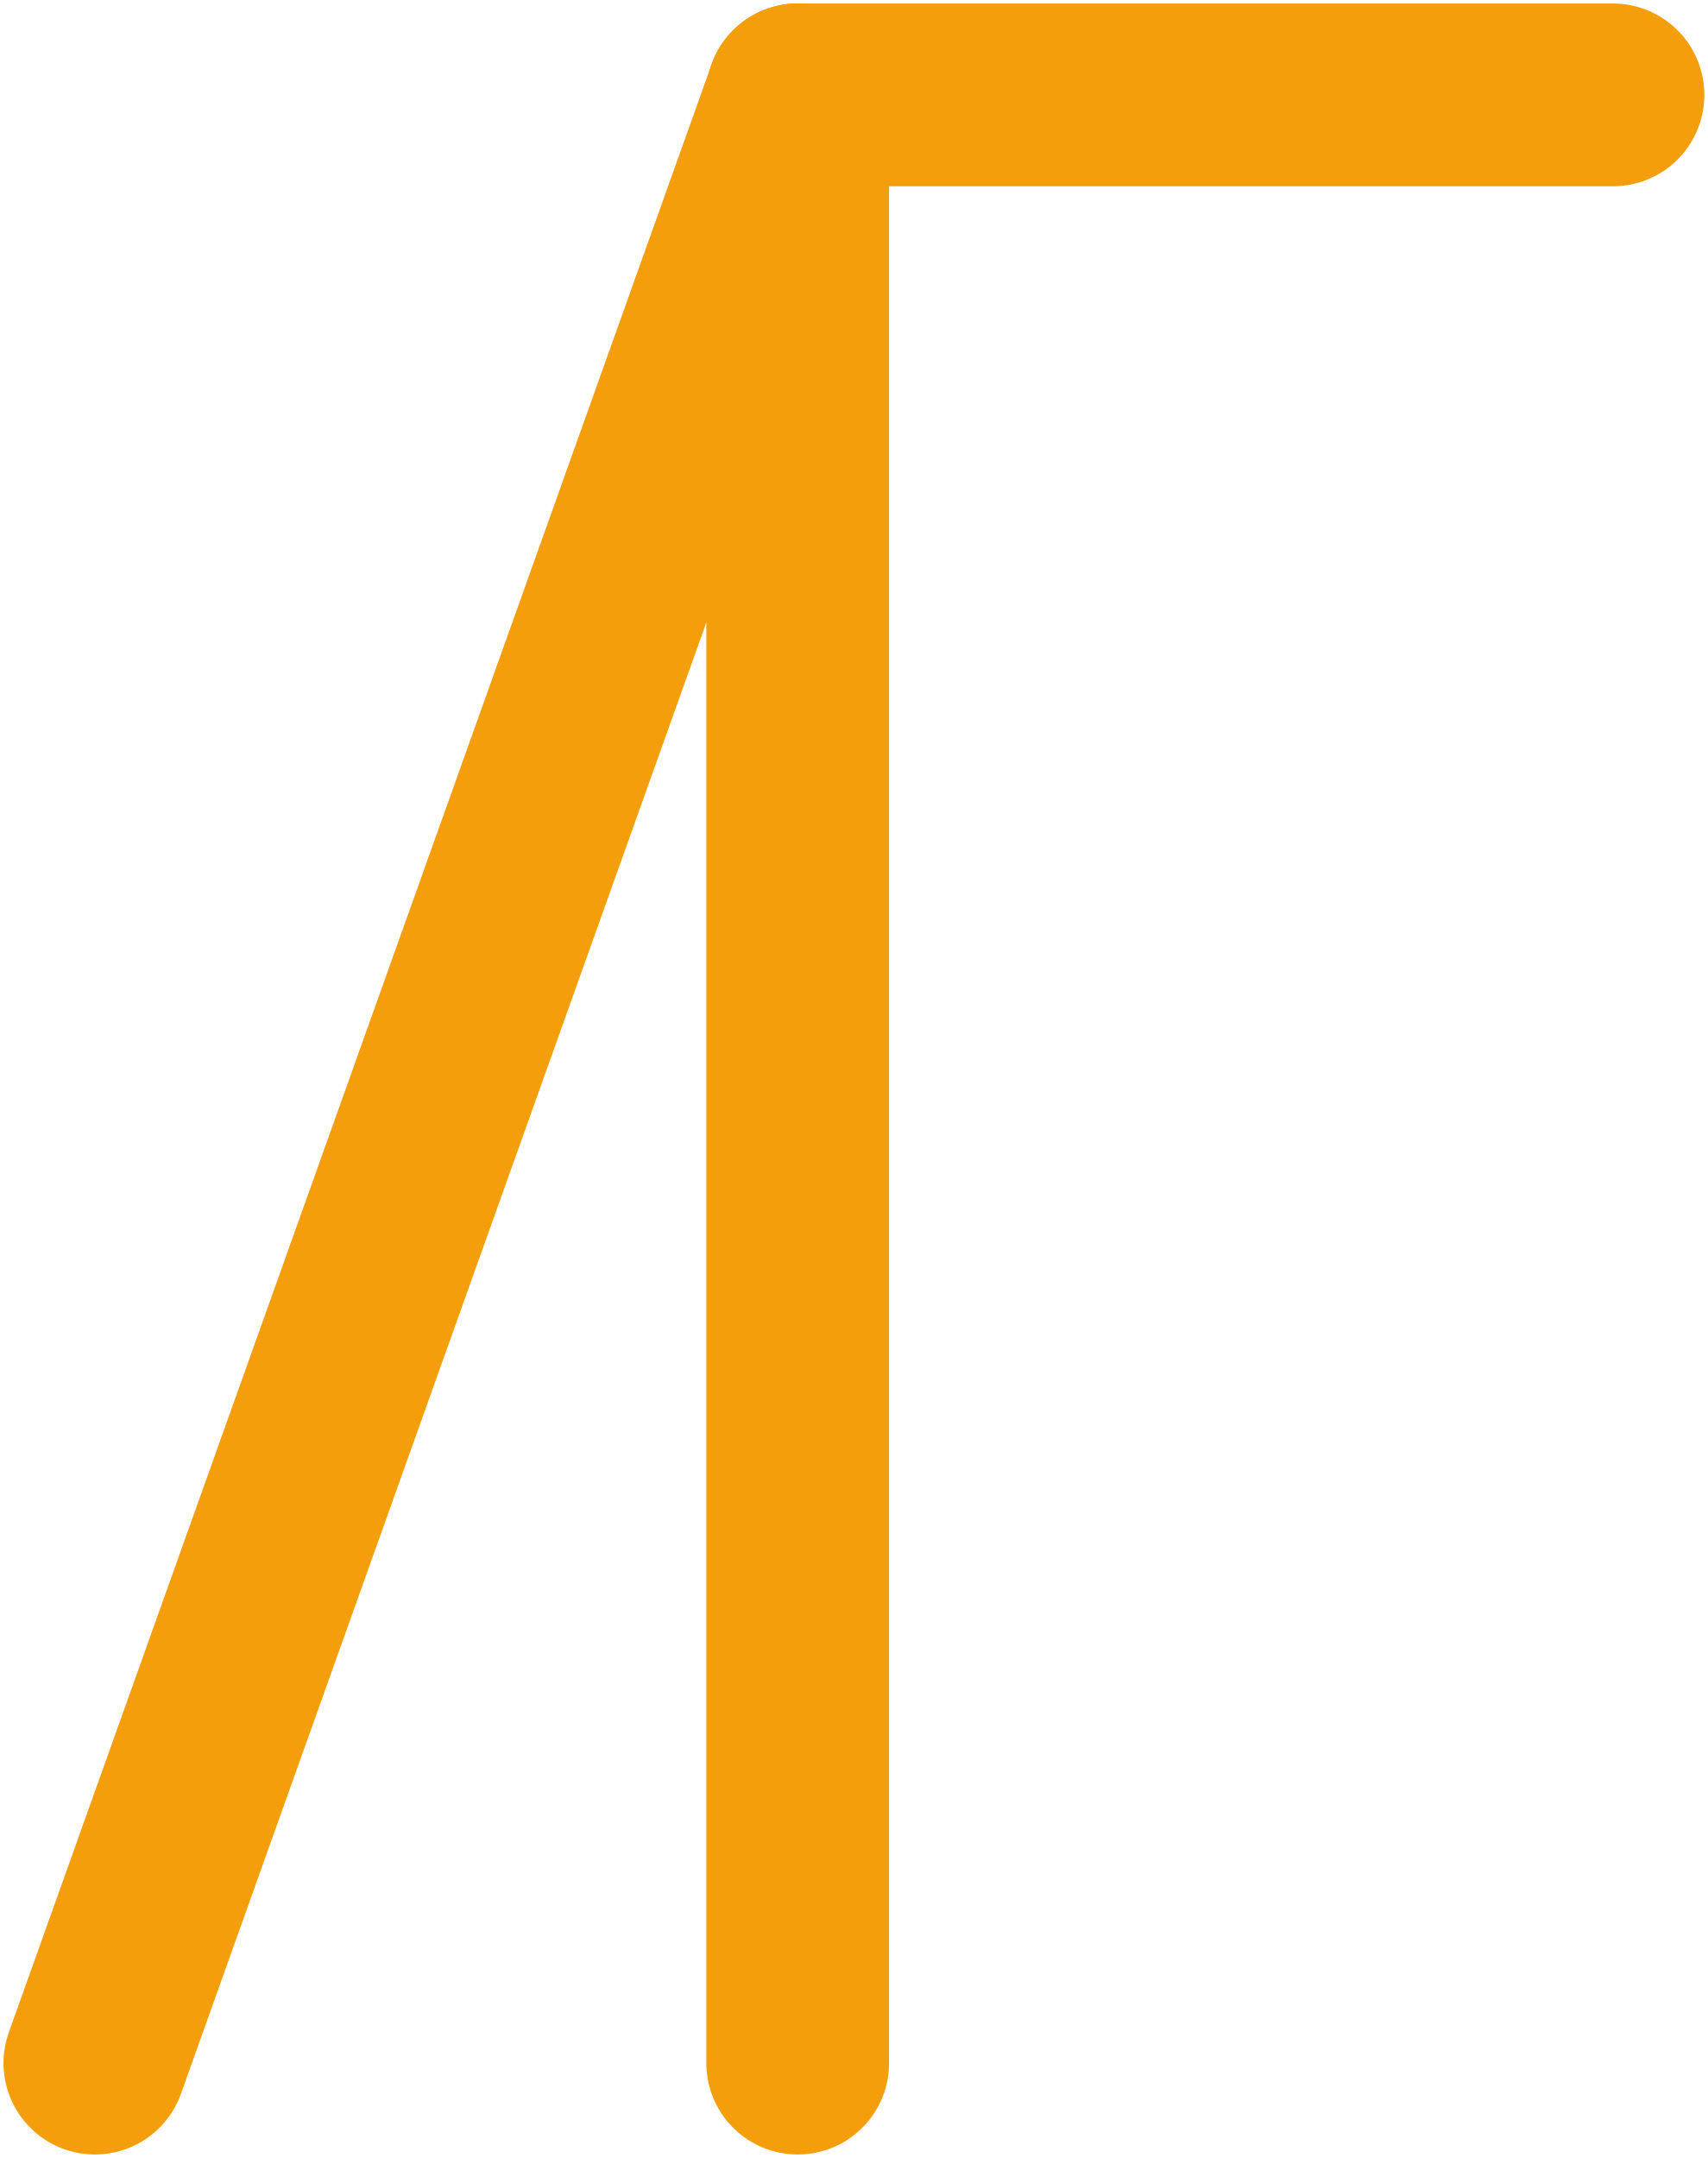
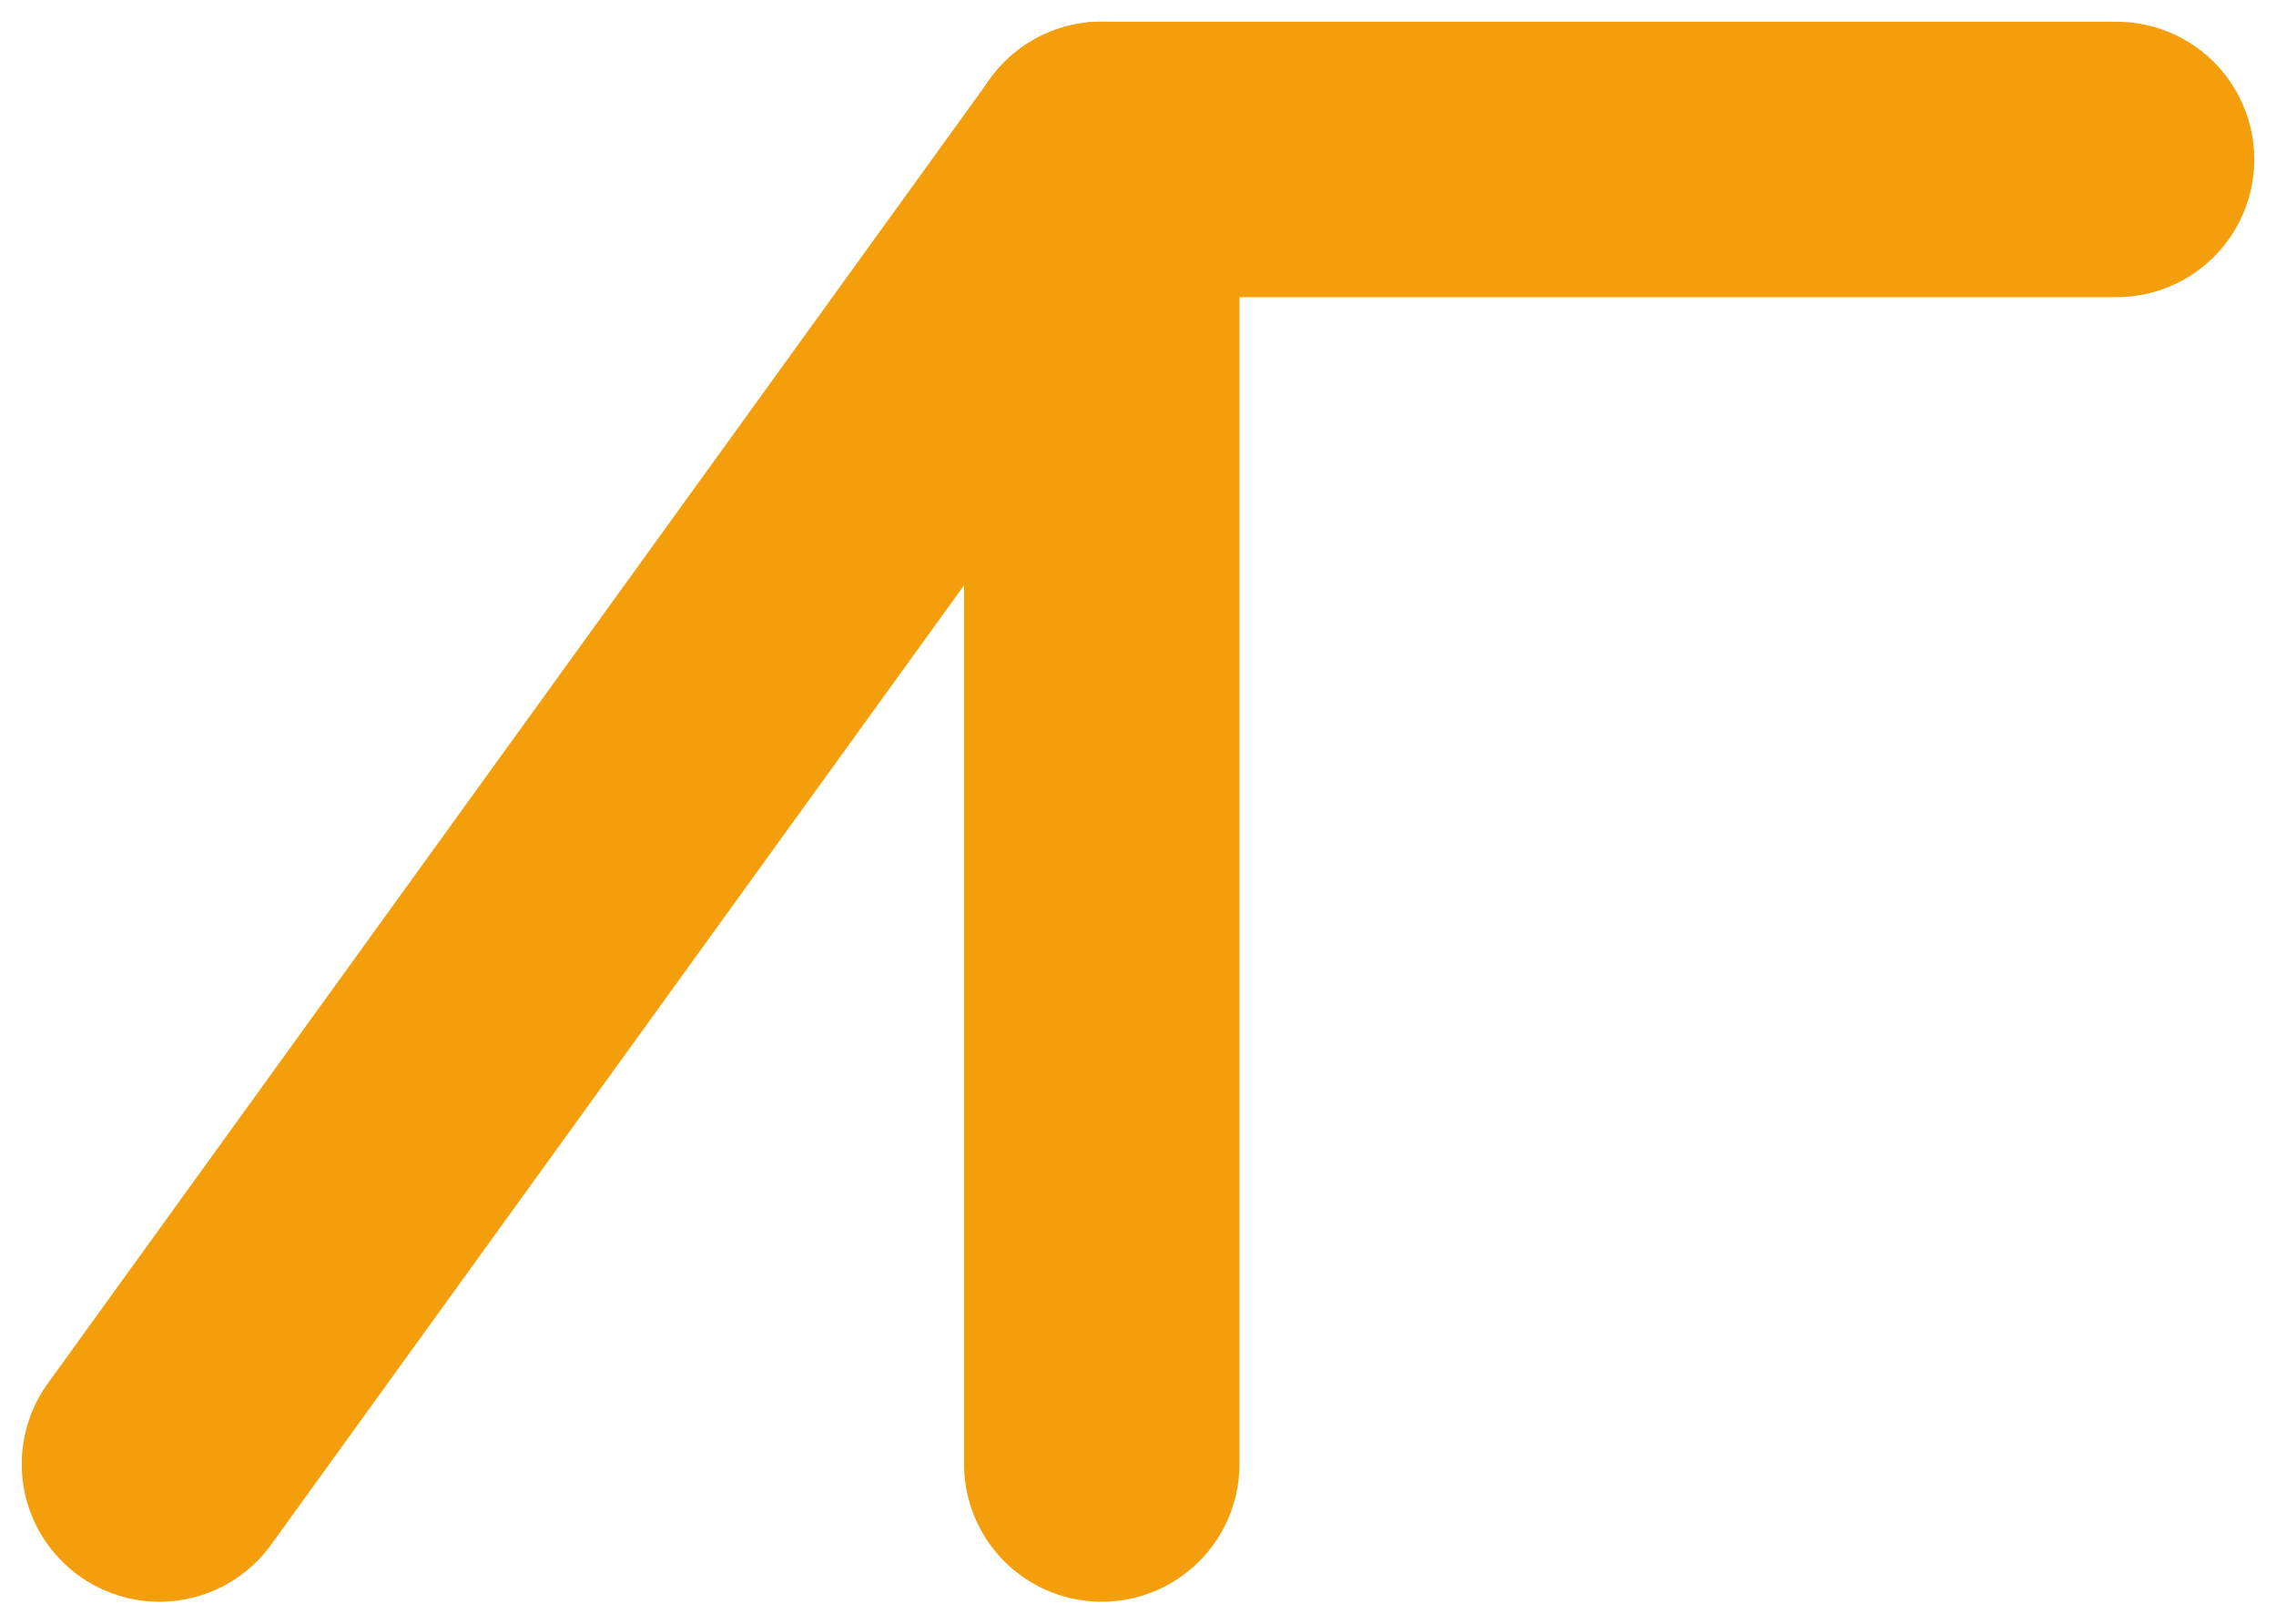
- <svg xmlns="http://www.w3.org/2000/svg" viewBox="142.5 94.5 243 307" fill="none">
-   <g stroke-linecap="round" stroke-linejoin="miter">
-     <path d="M156 388 L256 108" stroke="#F59E0B" stroke-width="26" />
-     <path d="M256 108 L256 388" stroke="#F59E0B" stroke-width="26" />
-     <path d="M256 108 L372 108" stroke="#F59E0B" stroke-width="26" />
-     <path d="M188 268 L236 268" stroke="oklch(98.5% 0 none)" stroke-width="20" />
-     <path d="M276 268 L324 268" stroke="oklch(98.5% 0 none)" stroke-width="20" />
-     <path d="M266 246 L248 270 L258 270 L246 290 L270 262 L258 262 Z" fill="oklch(98.5% 0 none)" />
+ <svg xmlns="http://www.w3.org/2000/svg" viewBox="8.8 9.8 31.4 22.4" fill="none">
+   <g stroke="#F59E0B" stroke-width="3.8" stroke-linecap="round" stroke-linejoin="round">
+     <path d="M11 30 L24 12" />
+     <path d="M24 12 L24 30" />
+     <path d="M24 12 H38" />
  </g>
+   <path d="M15.5 22.5 H21" stroke="oklch(92% 0 none)" stroke-width="3.1" stroke-linecap="round" />
+   <path d="M26 19.5 L23.8 22.8 H25.2 L23.5 25.8 L27 22.2 H25.5 Z" fill="oklch(92% 0 none)" />
</svg>
